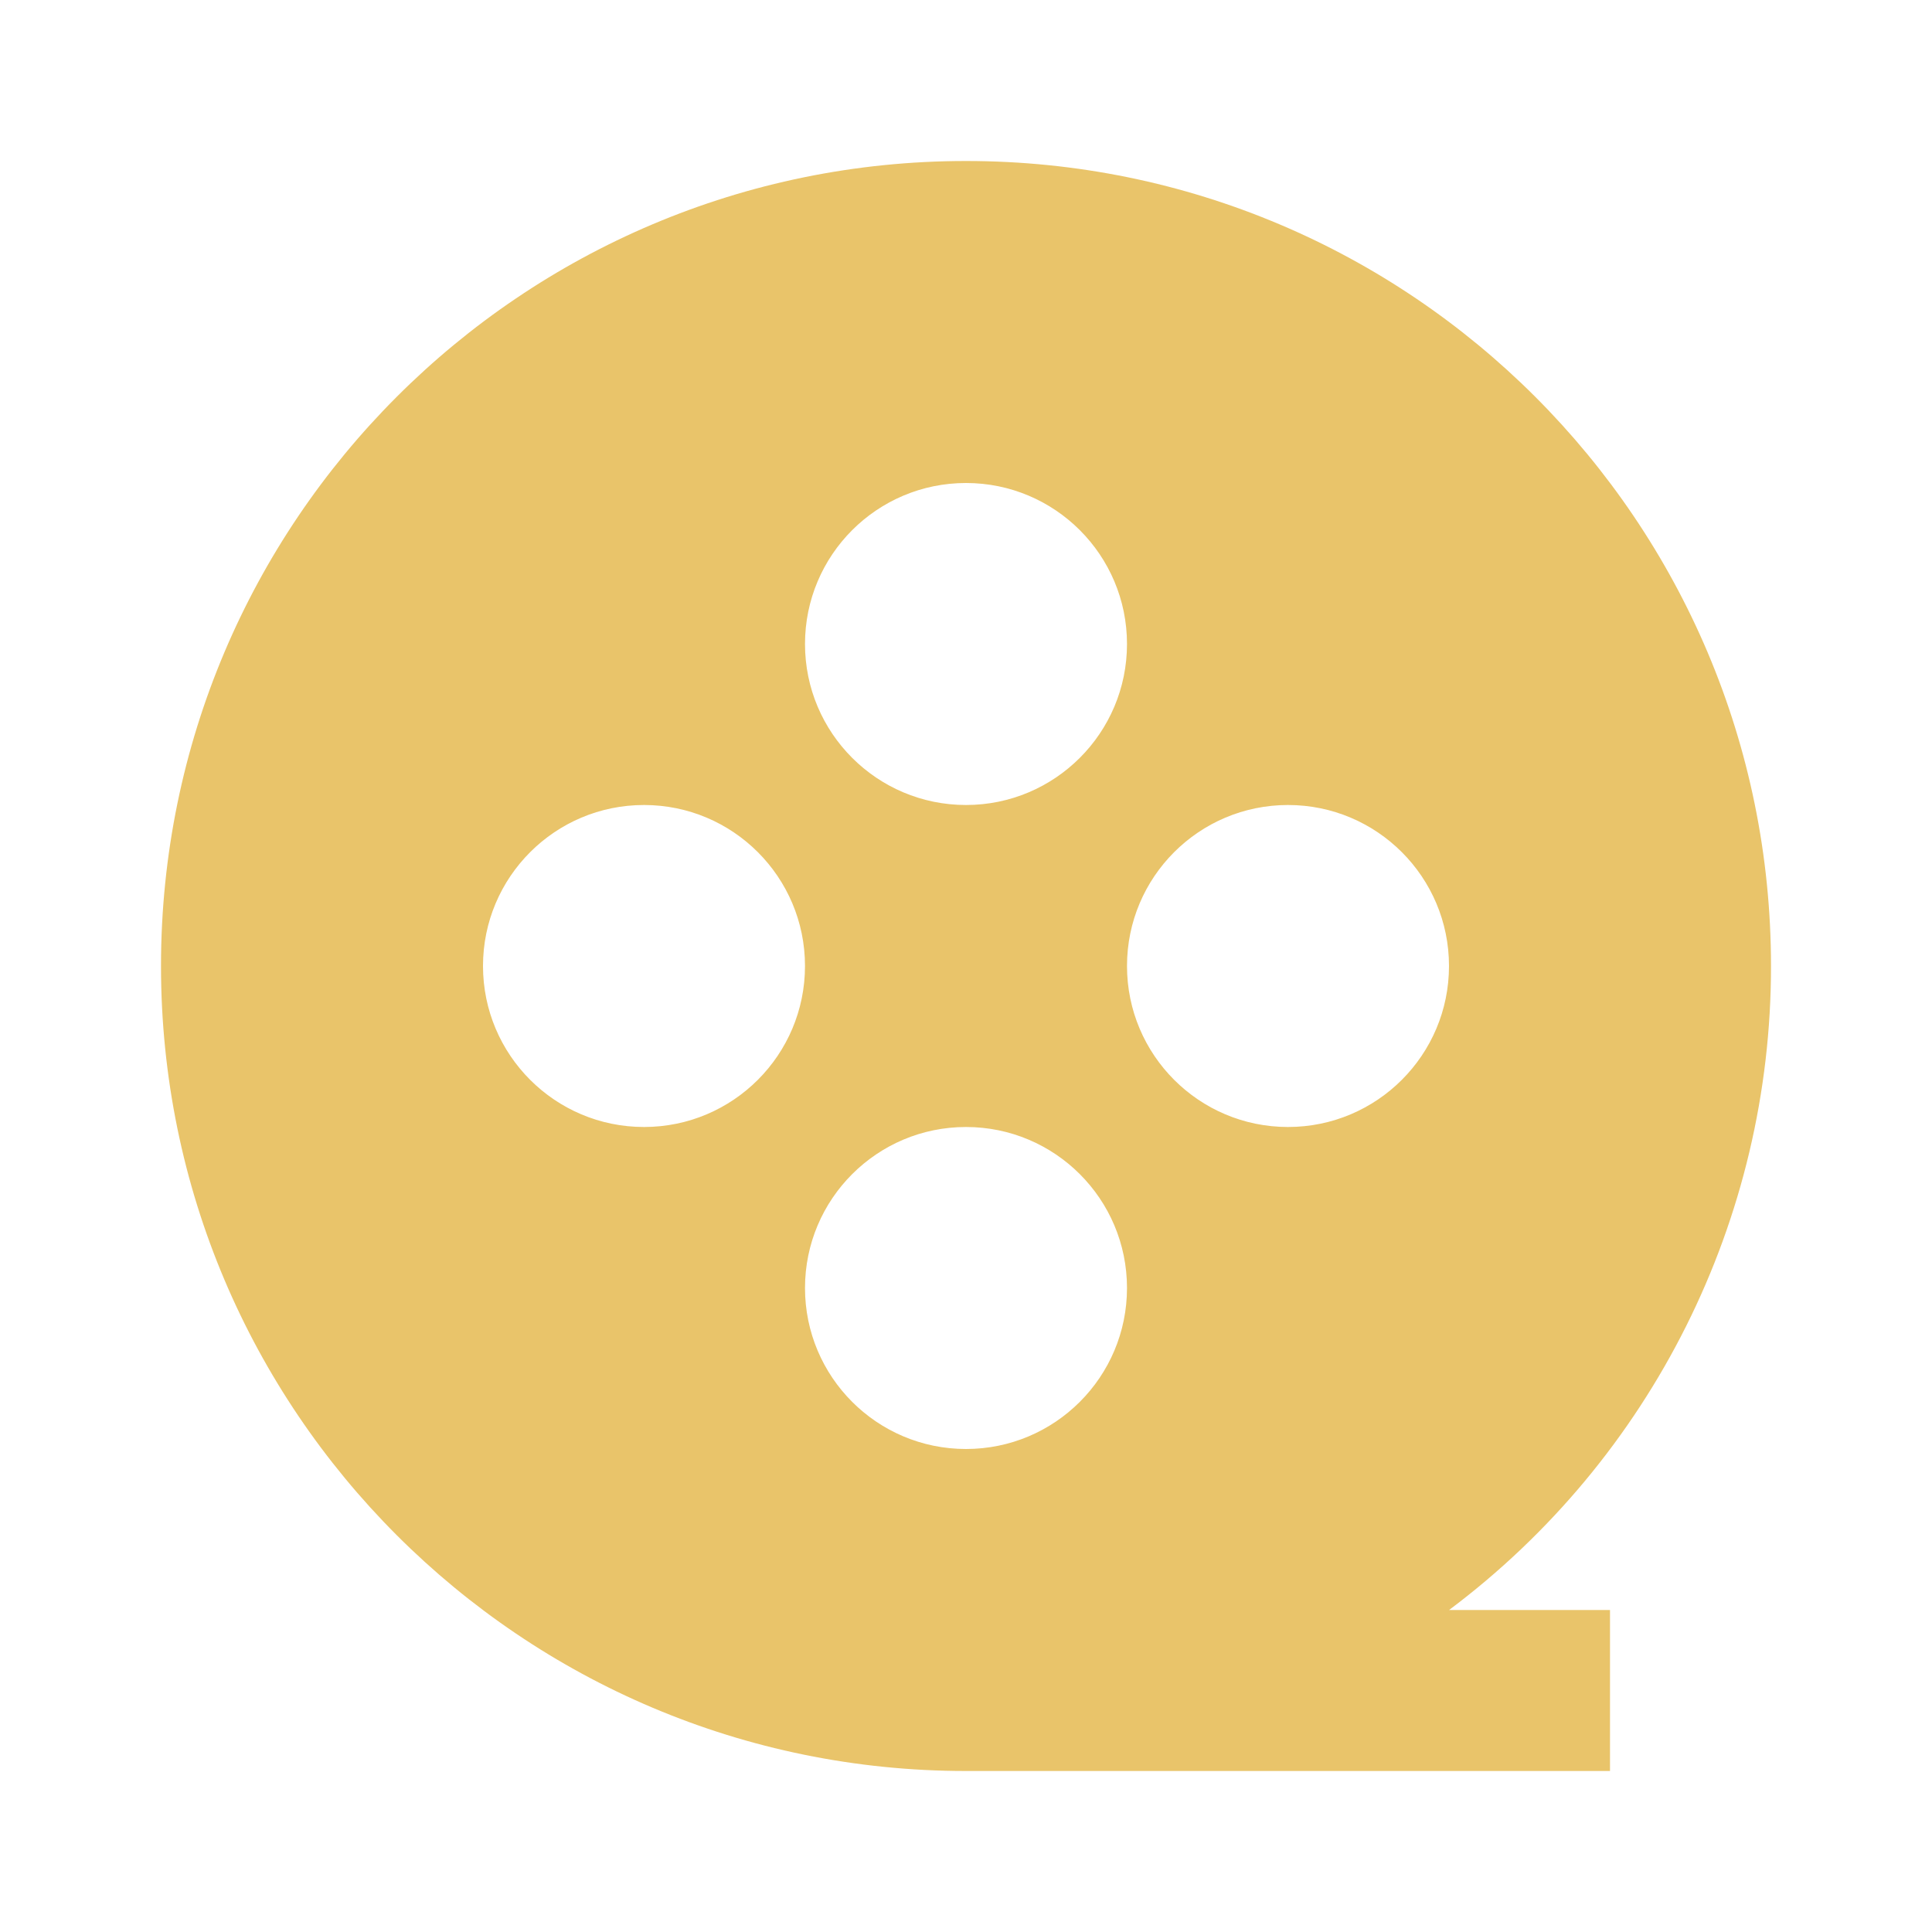
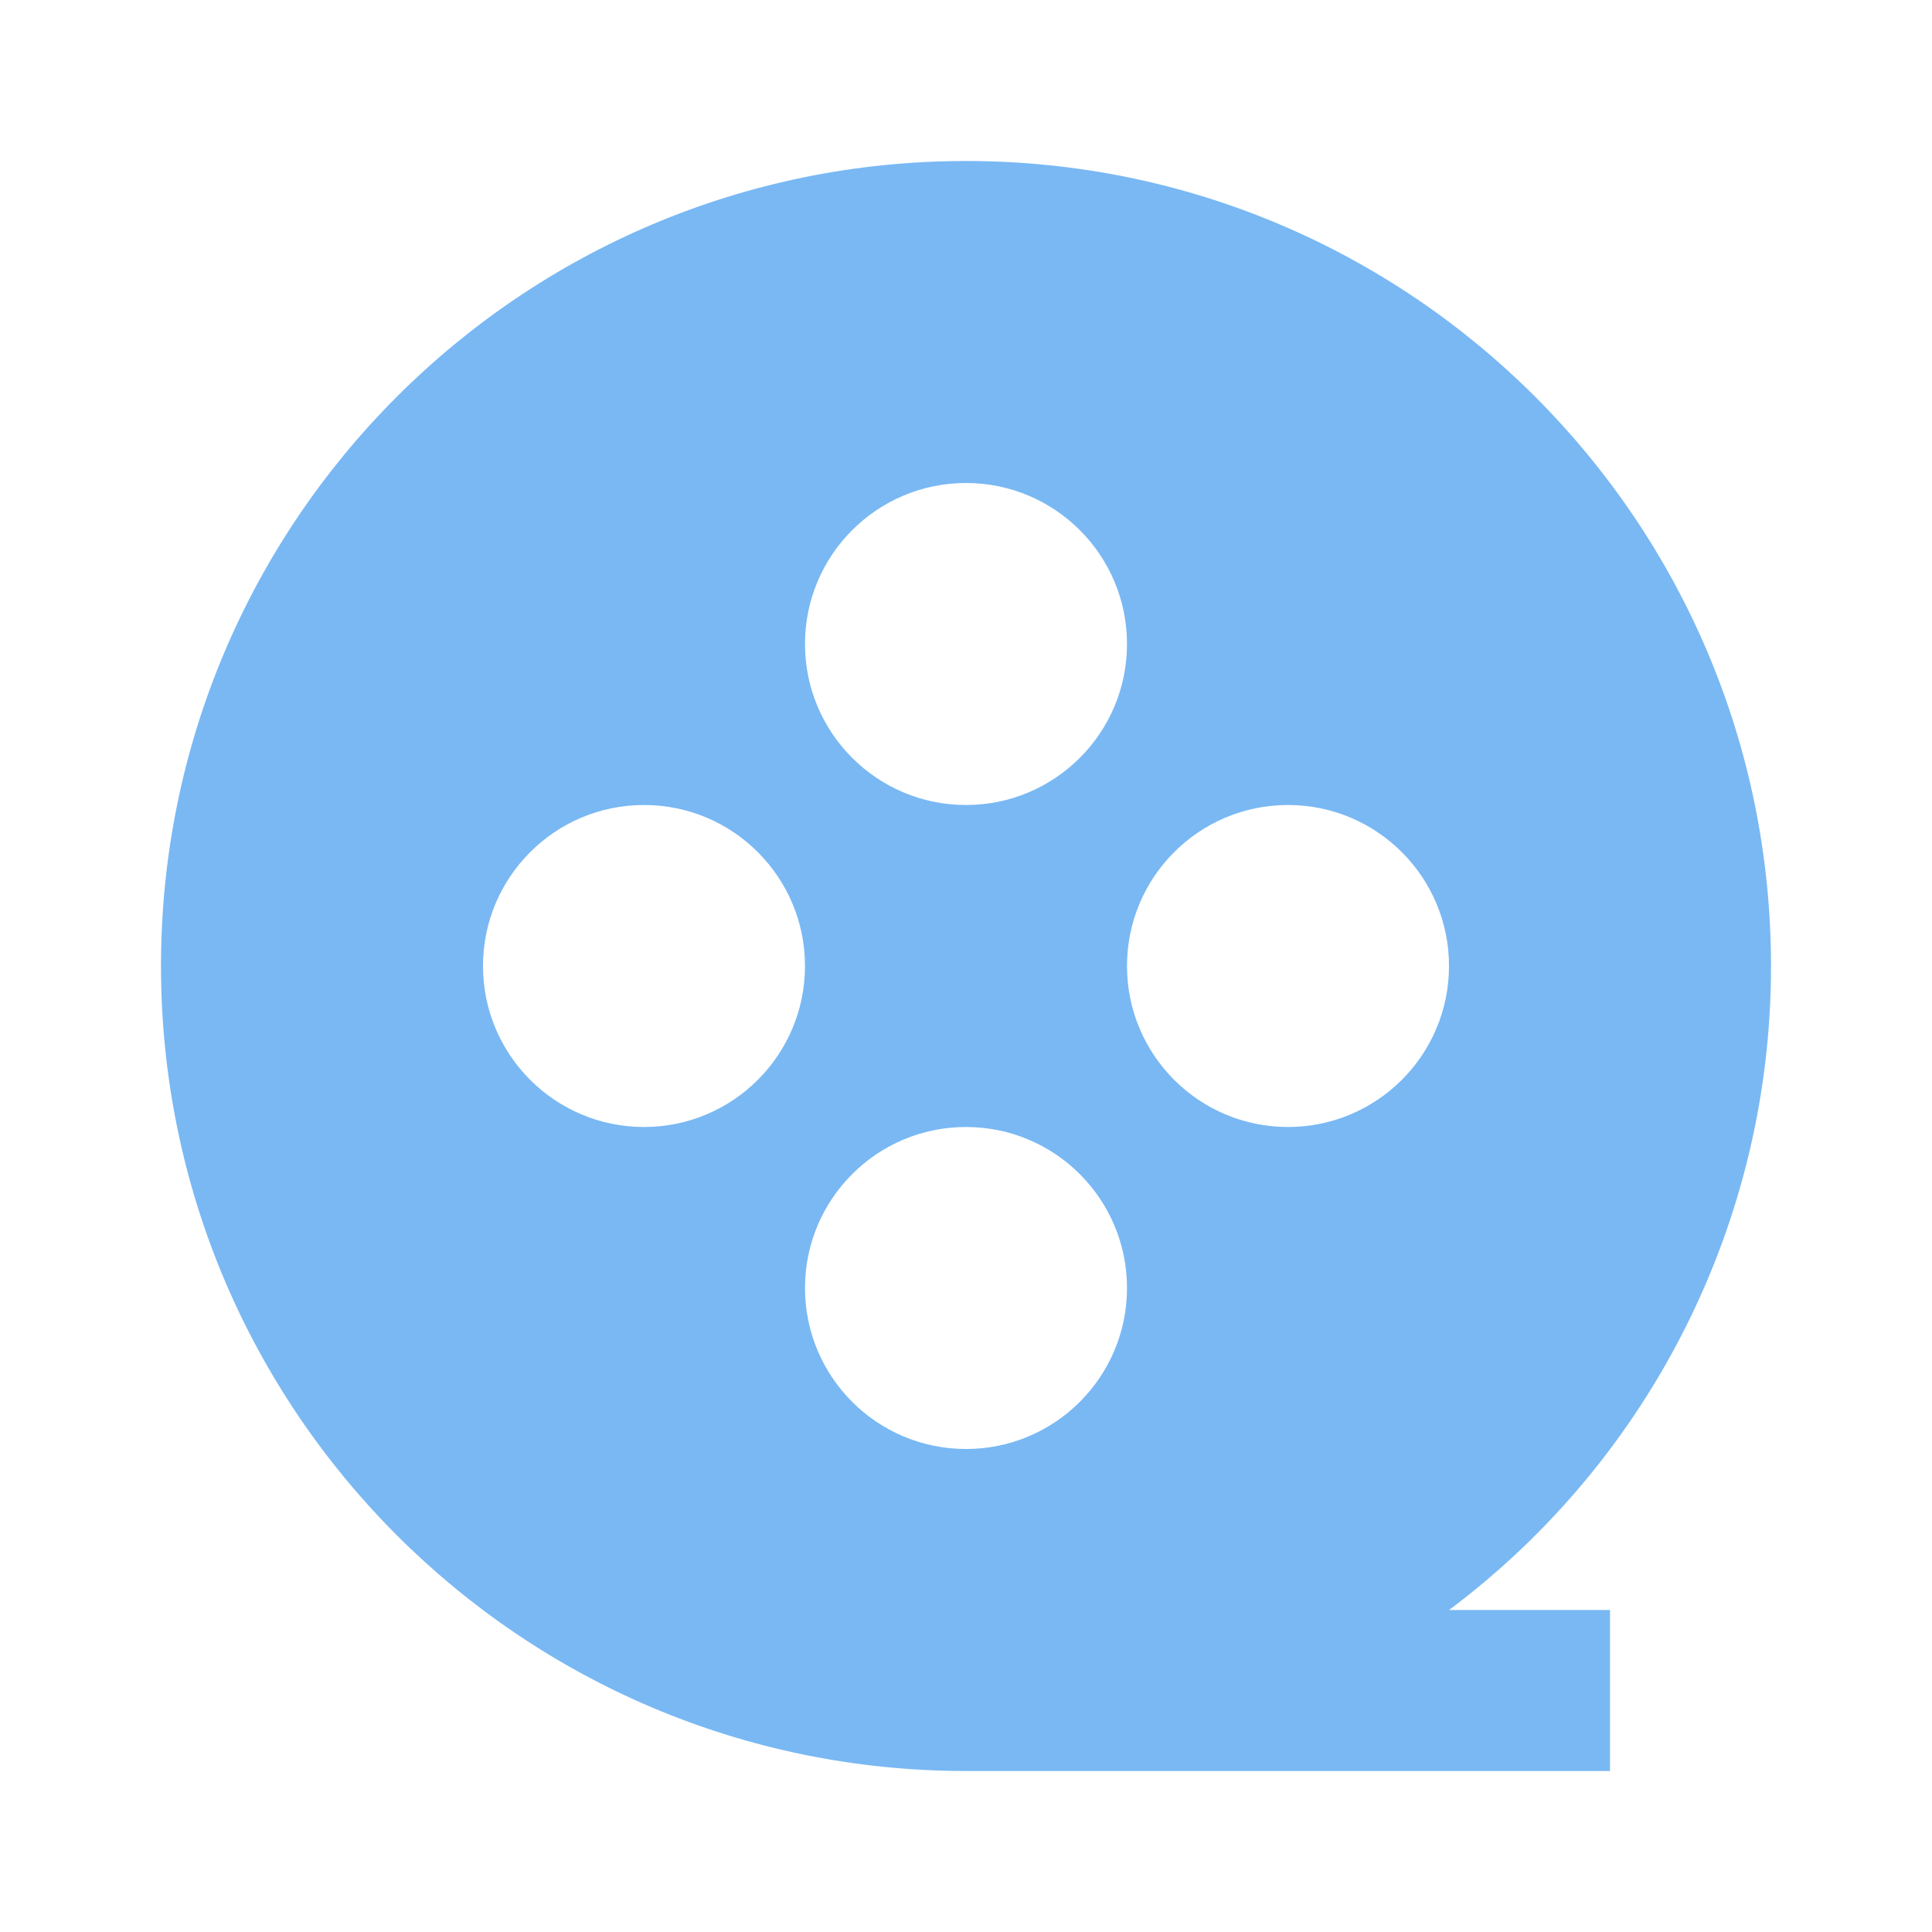
- <svg xmlns="http://www.w3.org/2000/svg" stroke="#e9c46a" fill="#e9c46a" stroke-width="0" viewBox="0 0 24 24" height="1em" width="1em">
+ <svg xmlns="http://www.w3.org/2000/svg" stroke="#79b8f3" fill="#79b8f3" stroke-width="0" viewBox="0 0 24 24" height="1em" width="1em">
  <g>
    <path fill="none" d="M0 0h24v24H0z" />
    <path d="M18.001 20H20v2h-8C6.477 22 2 17.523 2 12S6.477 2 12 2s10 4.477 10 10a9.985 9.985 0 0 1-3.999 8zM12 10a2 2 0 1 0 0-4 2 2 0 0 0 0 4zm-4 4a2 2 0 1 0 0-4 2 2 0 0 0 0 4zm8 0a2 2 0 1 0 0-4 2 2 0 0 0 0 4zm-4 4a2 2 0 1 0 0-4 2 2 0 0 0 0 4z" />
  </g>
</svg>
